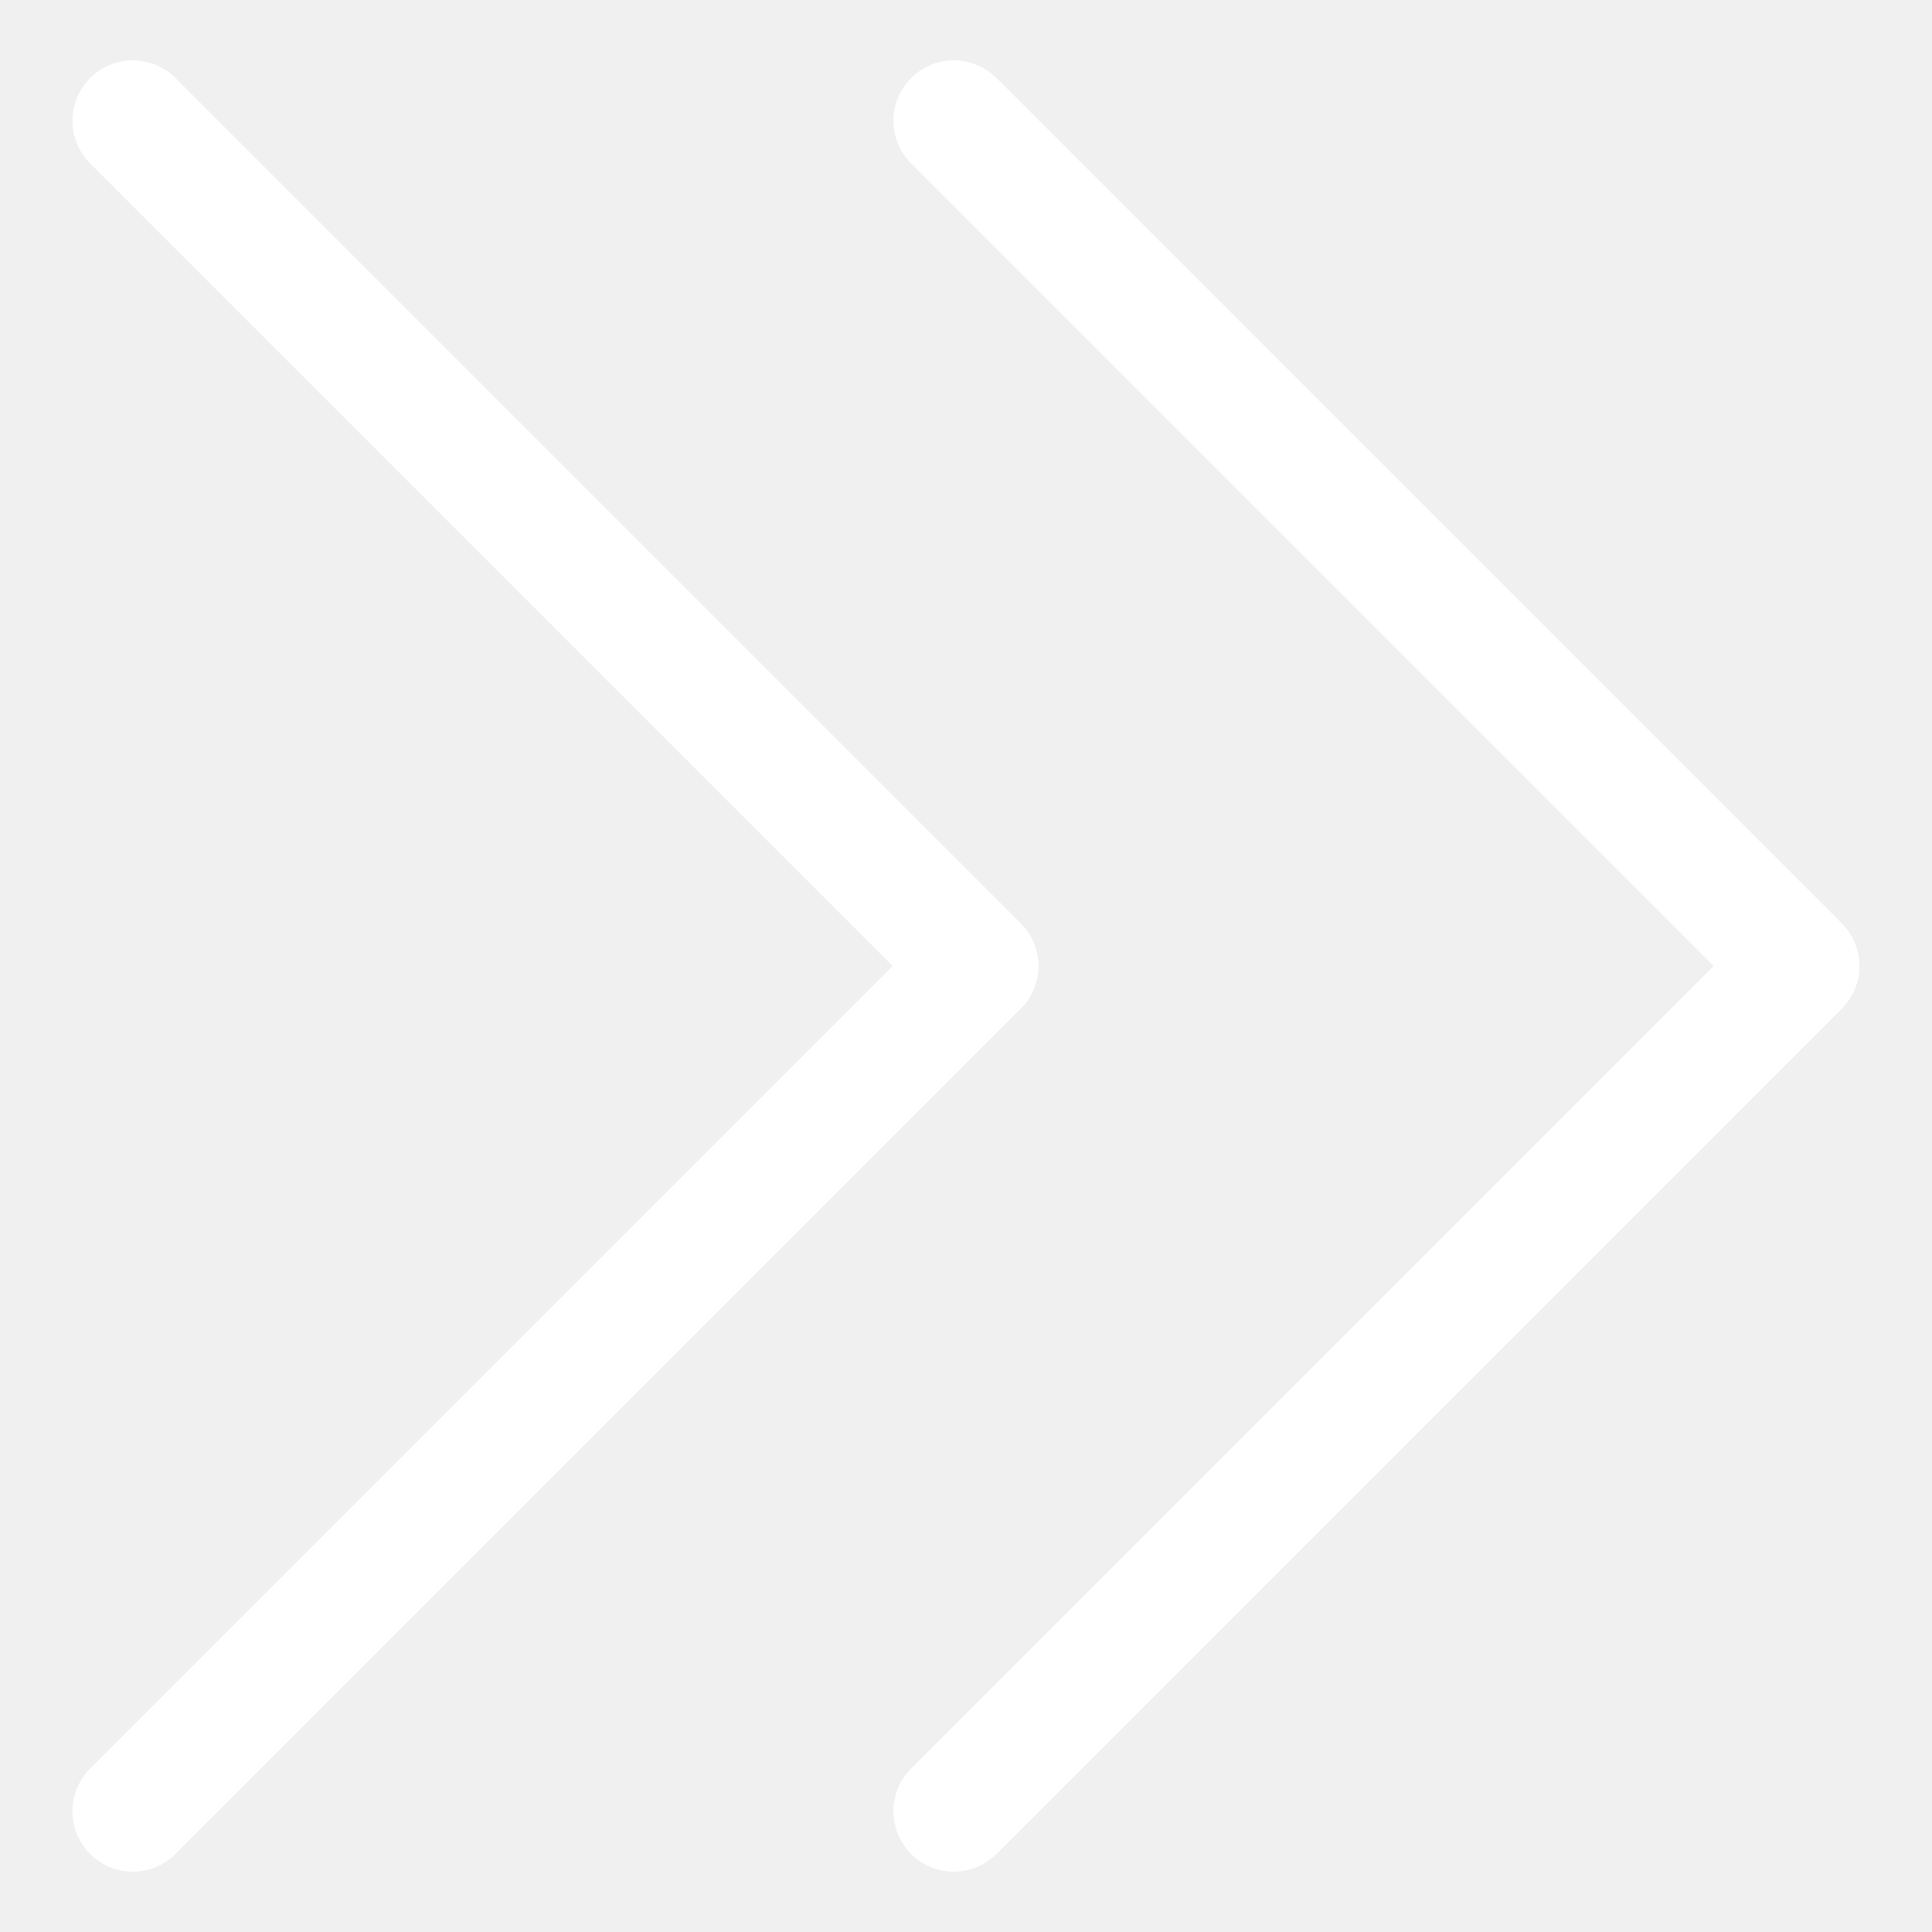
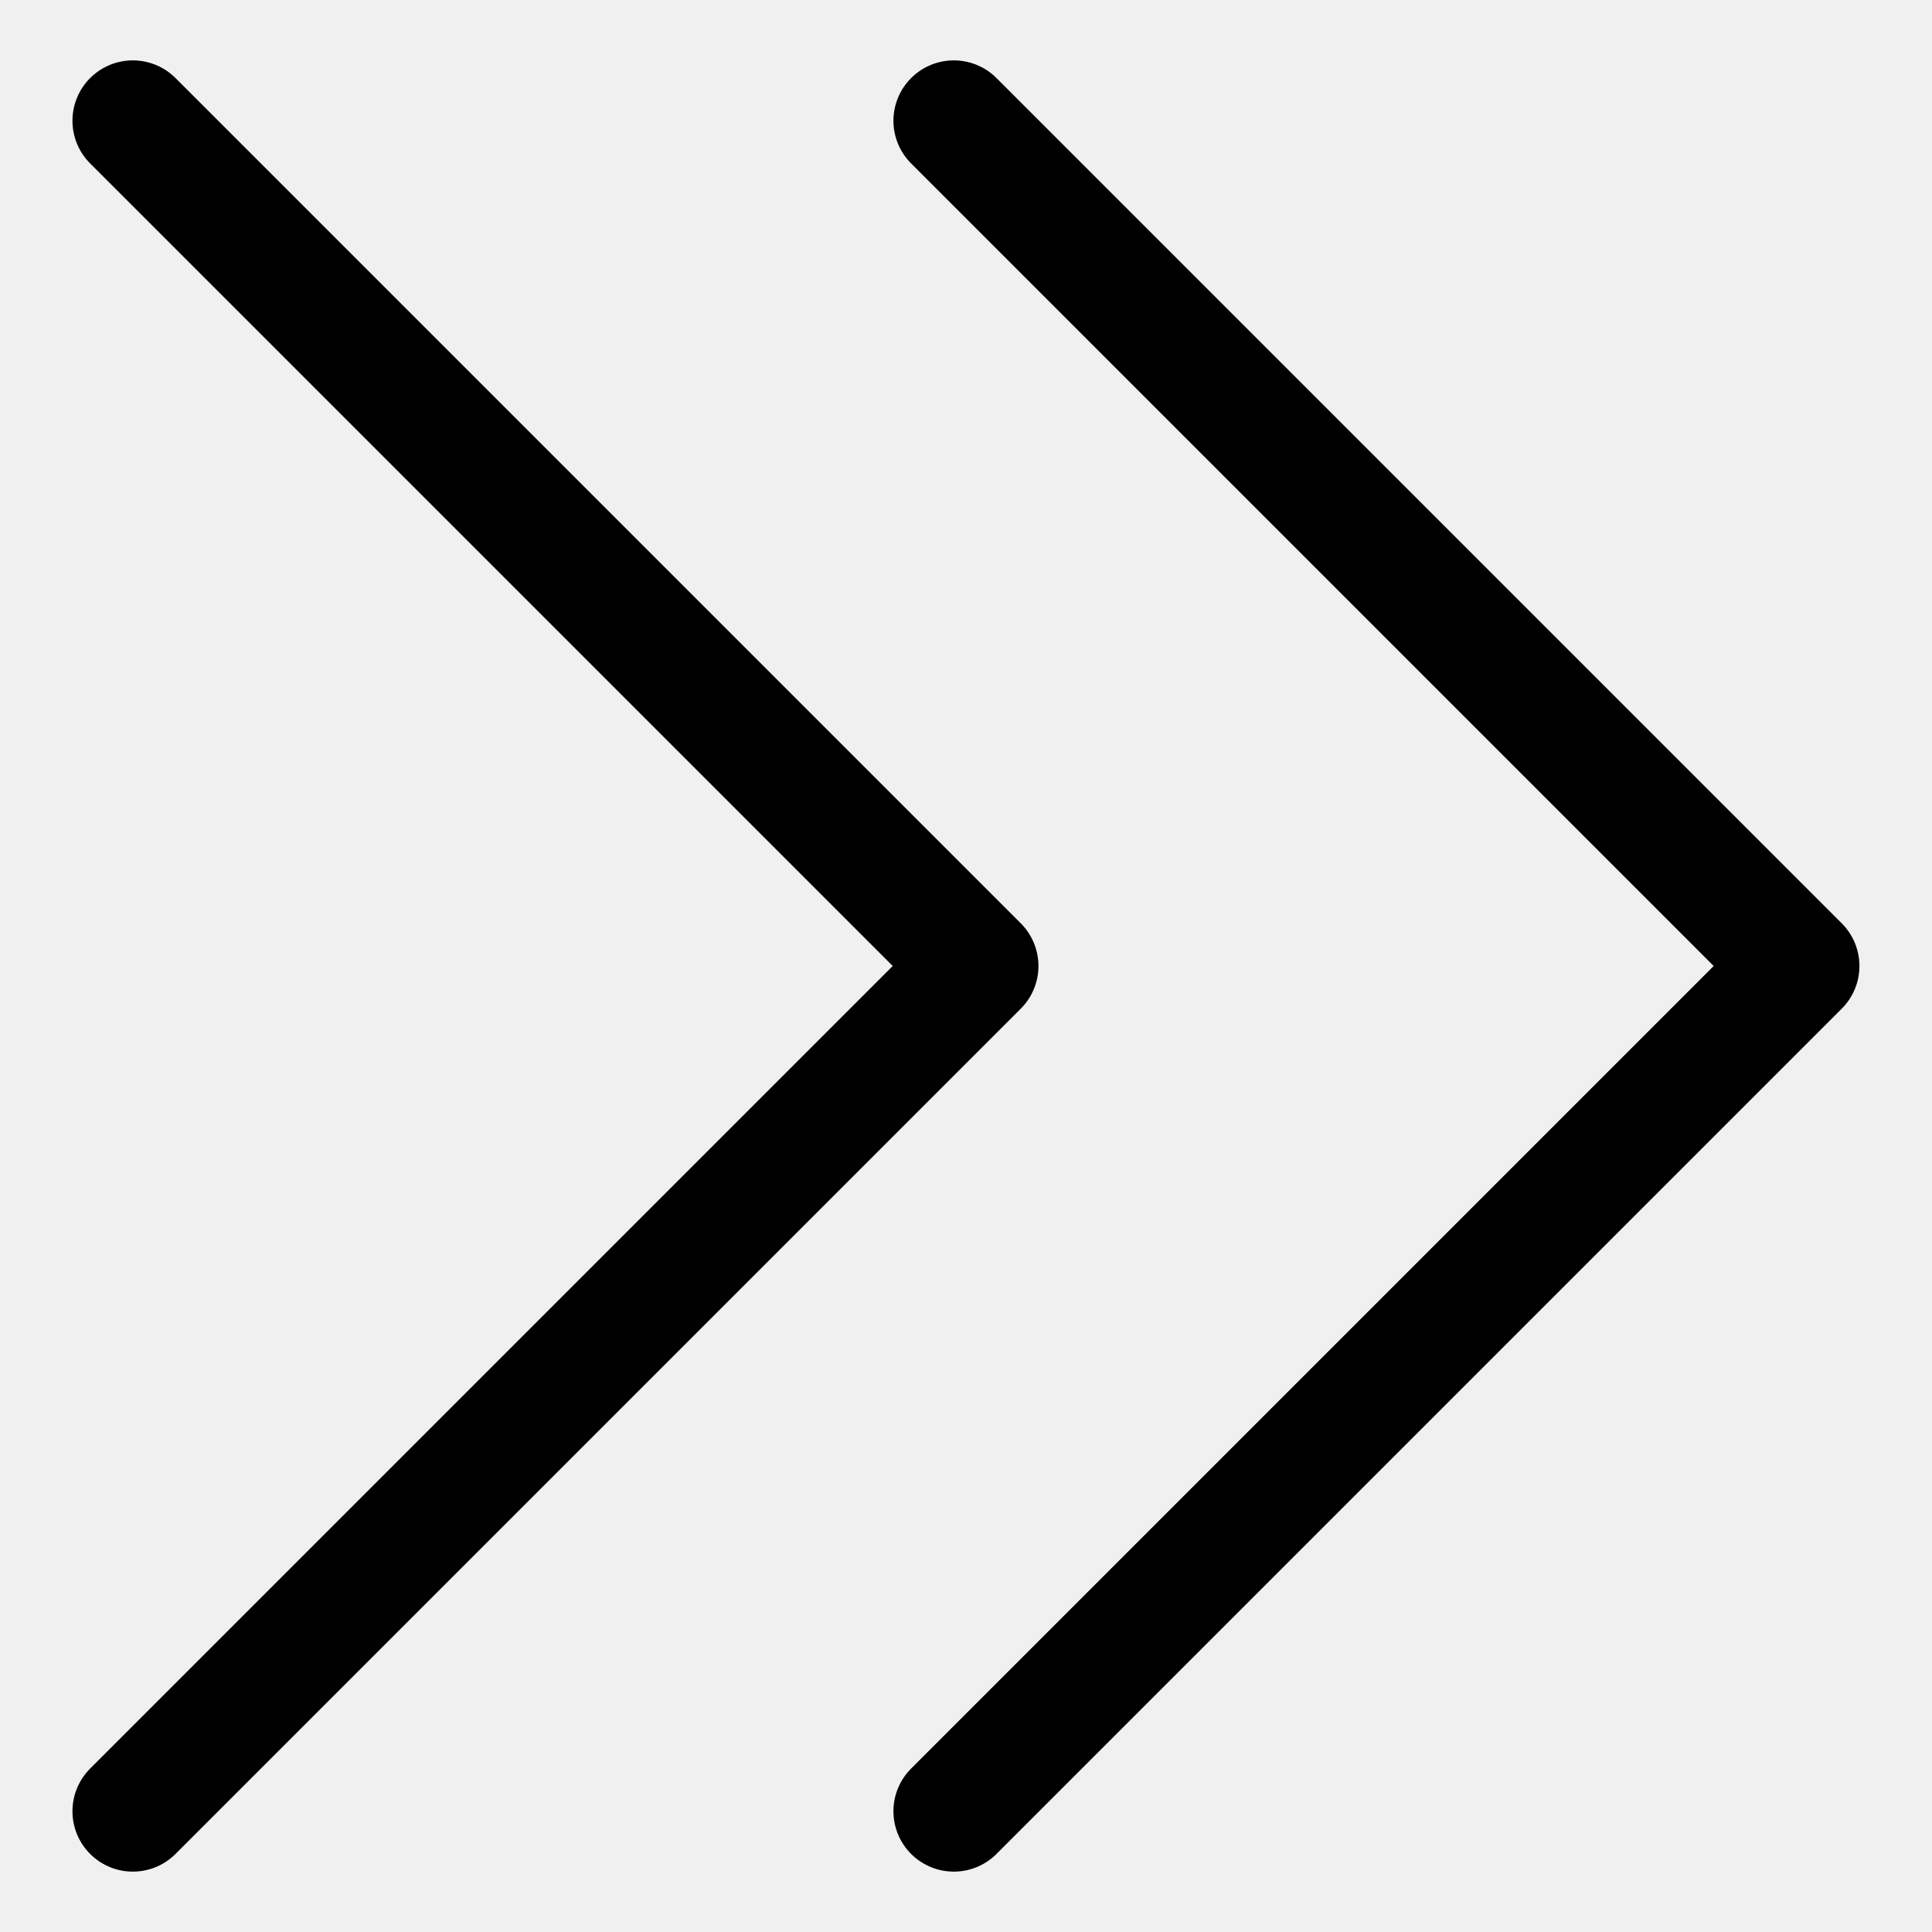
<svg xmlns="http://www.w3.org/2000/svg" width="16" height="16" viewBox="0 0 16 16" fill="none">
-   <path d="M1.1 1L8.1 8L1.1 15" stroke="white" stroke-miterlimit="10" stroke-linecap="round" stroke-linejoin="round" />
-   <path d="M7.899 1L14.899 8L7.899 15" stroke="white" stroke-miterlimit="10" stroke-linecap="round" stroke-linejoin="round" />
+   <path d="M1.1 1L8.1 8L1.1 15" stroke="currentColor" stroke-miterlimit="10" stroke-linecap="round" stroke-linejoin="round" />
+   <path d="M7.899 1L14.899 8L7.899 15" stroke="currentColor" stroke-miterlimit="10" stroke-linecap="round" stroke-linejoin="round" />
</svg>
